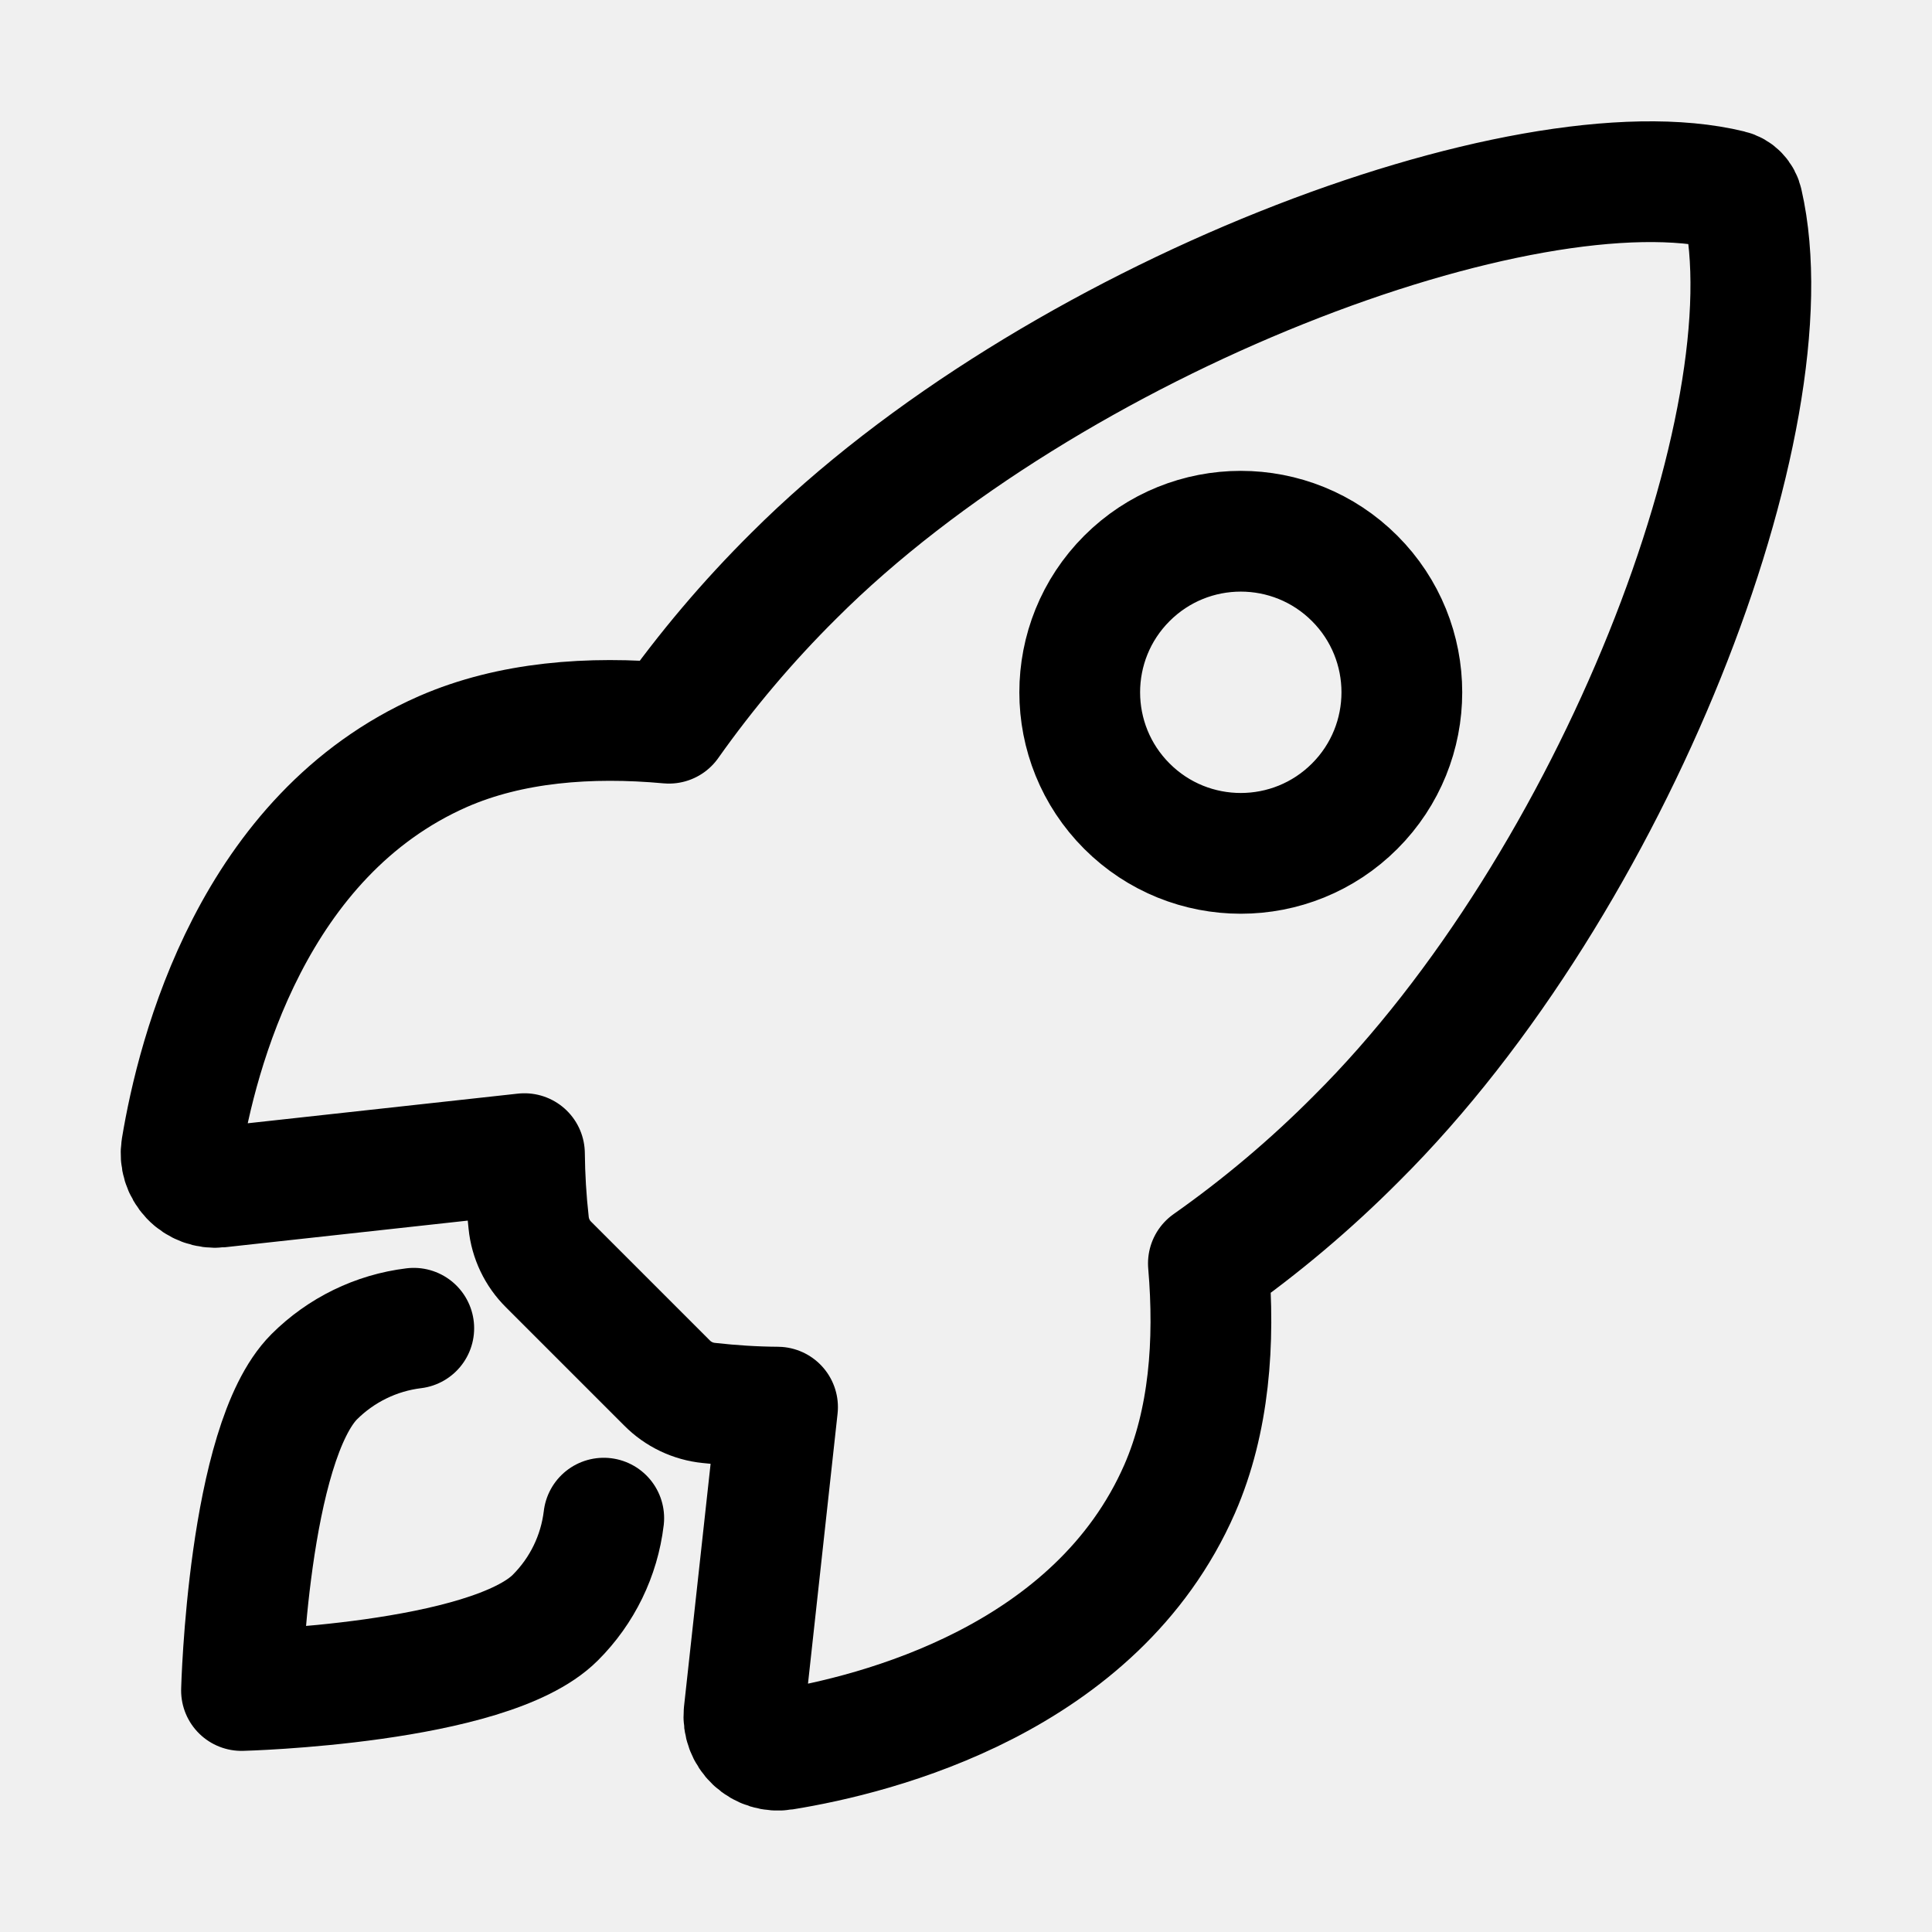
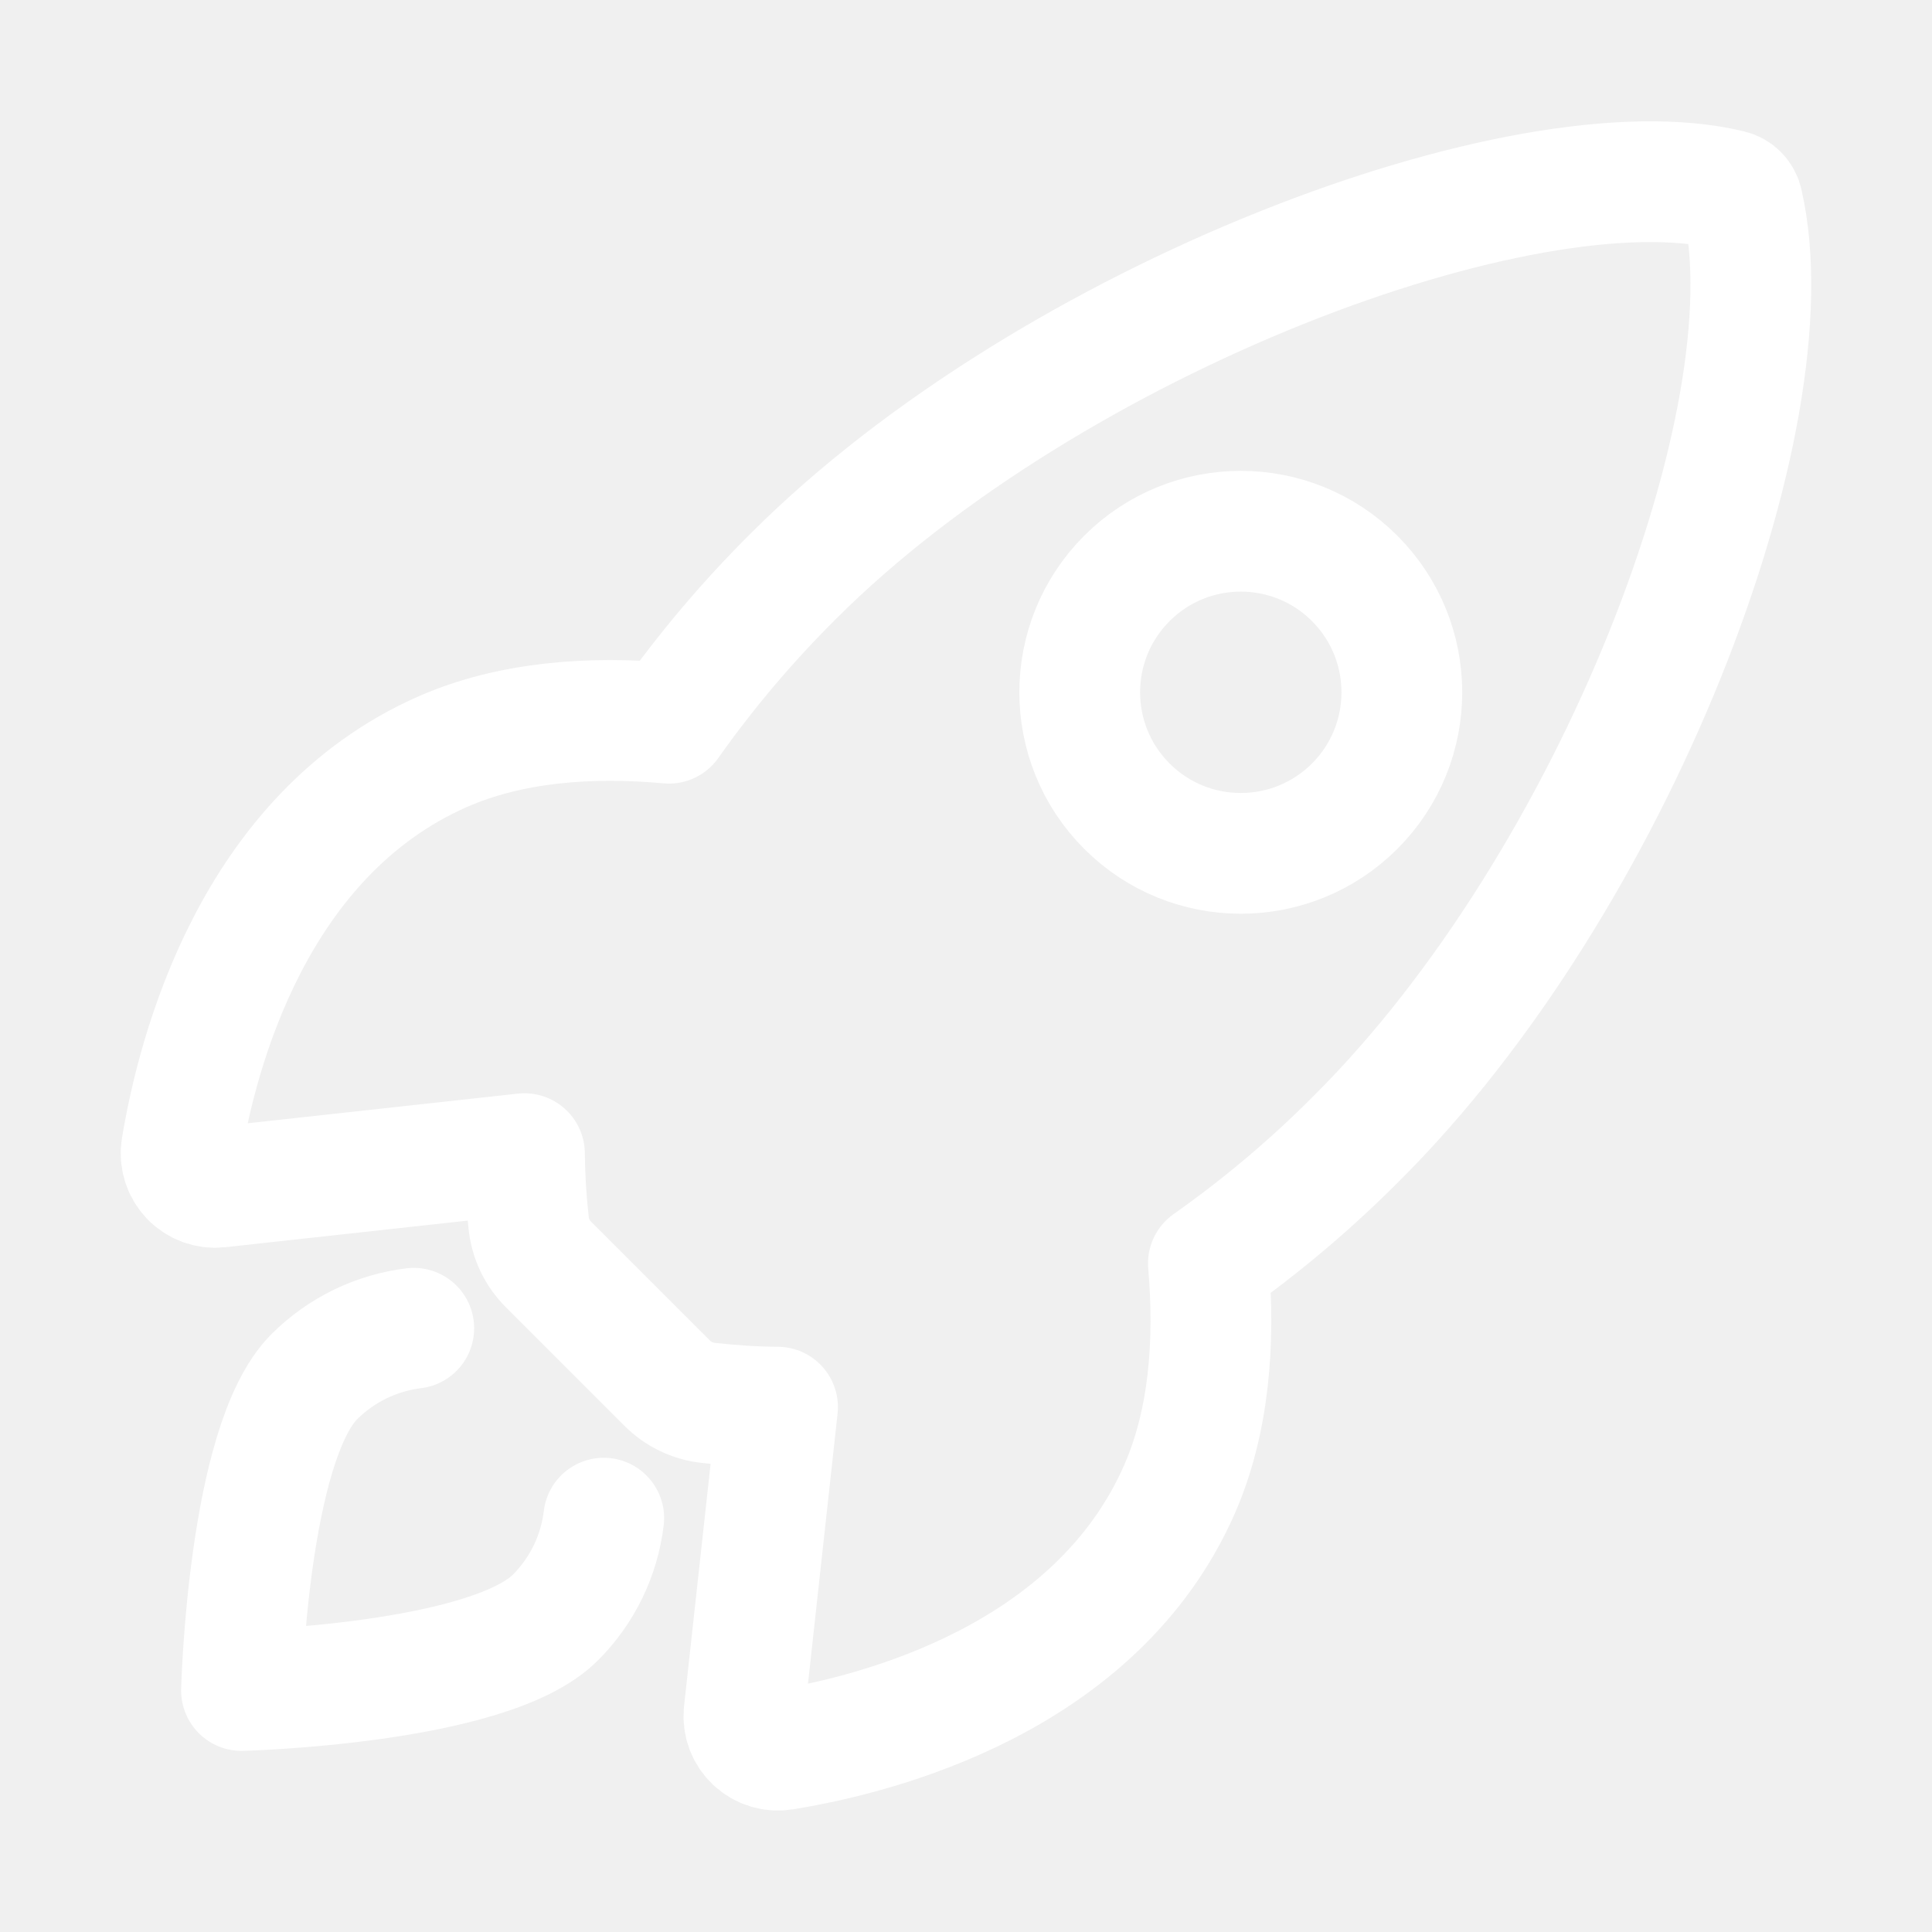
- <svg xmlns="http://www.w3.org/2000/svg" width="46" height="46" fill="none" stroke="currentColor" stroke-linecap="round" stroke-linejoin="round" stroke-width="1.5" viewBox="0 0 24 24">
+ <svg xmlns="http://www.w3.org/2000/svg" width="46" height="46" fill="none" stroke="white" stroke-linecap="round" stroke-linejoin="round" stroke-width="1.5" viewBox="0 0 24 24">
  <path d="M21.647 2.522a.206.206 0 0 0-.155-.16c-2.549-.623-8.438 1.599-11.631 4.79A13.824 13.824 0 0 0 8.31 8.984c-.985-.09-1.969-.014-2.807.352-2.367 1.04-3.055 3.758-3.248 4.925a.422.422 0 0 0 .46.487l3.8-.417c.003.287.02.573.052.858a.85.85 0 0 0 .248.52l1.471 1.471a.85.85 0 0 0 .52.248c.284.032.568.05.853.052l-.416 3.797a.422.422 0 0 0 .487.459c1.167-.188 3.89-.876 4.925-3.242.366-.84.44-1.819.356-2.799a13.775 13.775 0 0 0 1.837-1.55c3.206-3.188 5.413-8.947 4.799-11.623Zm-7.648 7.493a2 2 0 1 1 2.829-2.83 2 2 0 0 1-2.829 2.83v0Z" />
  <path d="M5.14 16.5c-.468.057-.903.27-1.236.602C3.078 17.93 3 21 3 21s3.071-.078 3.898-.905c.334-.333.546-.768.602-1.236" />
</svg>
